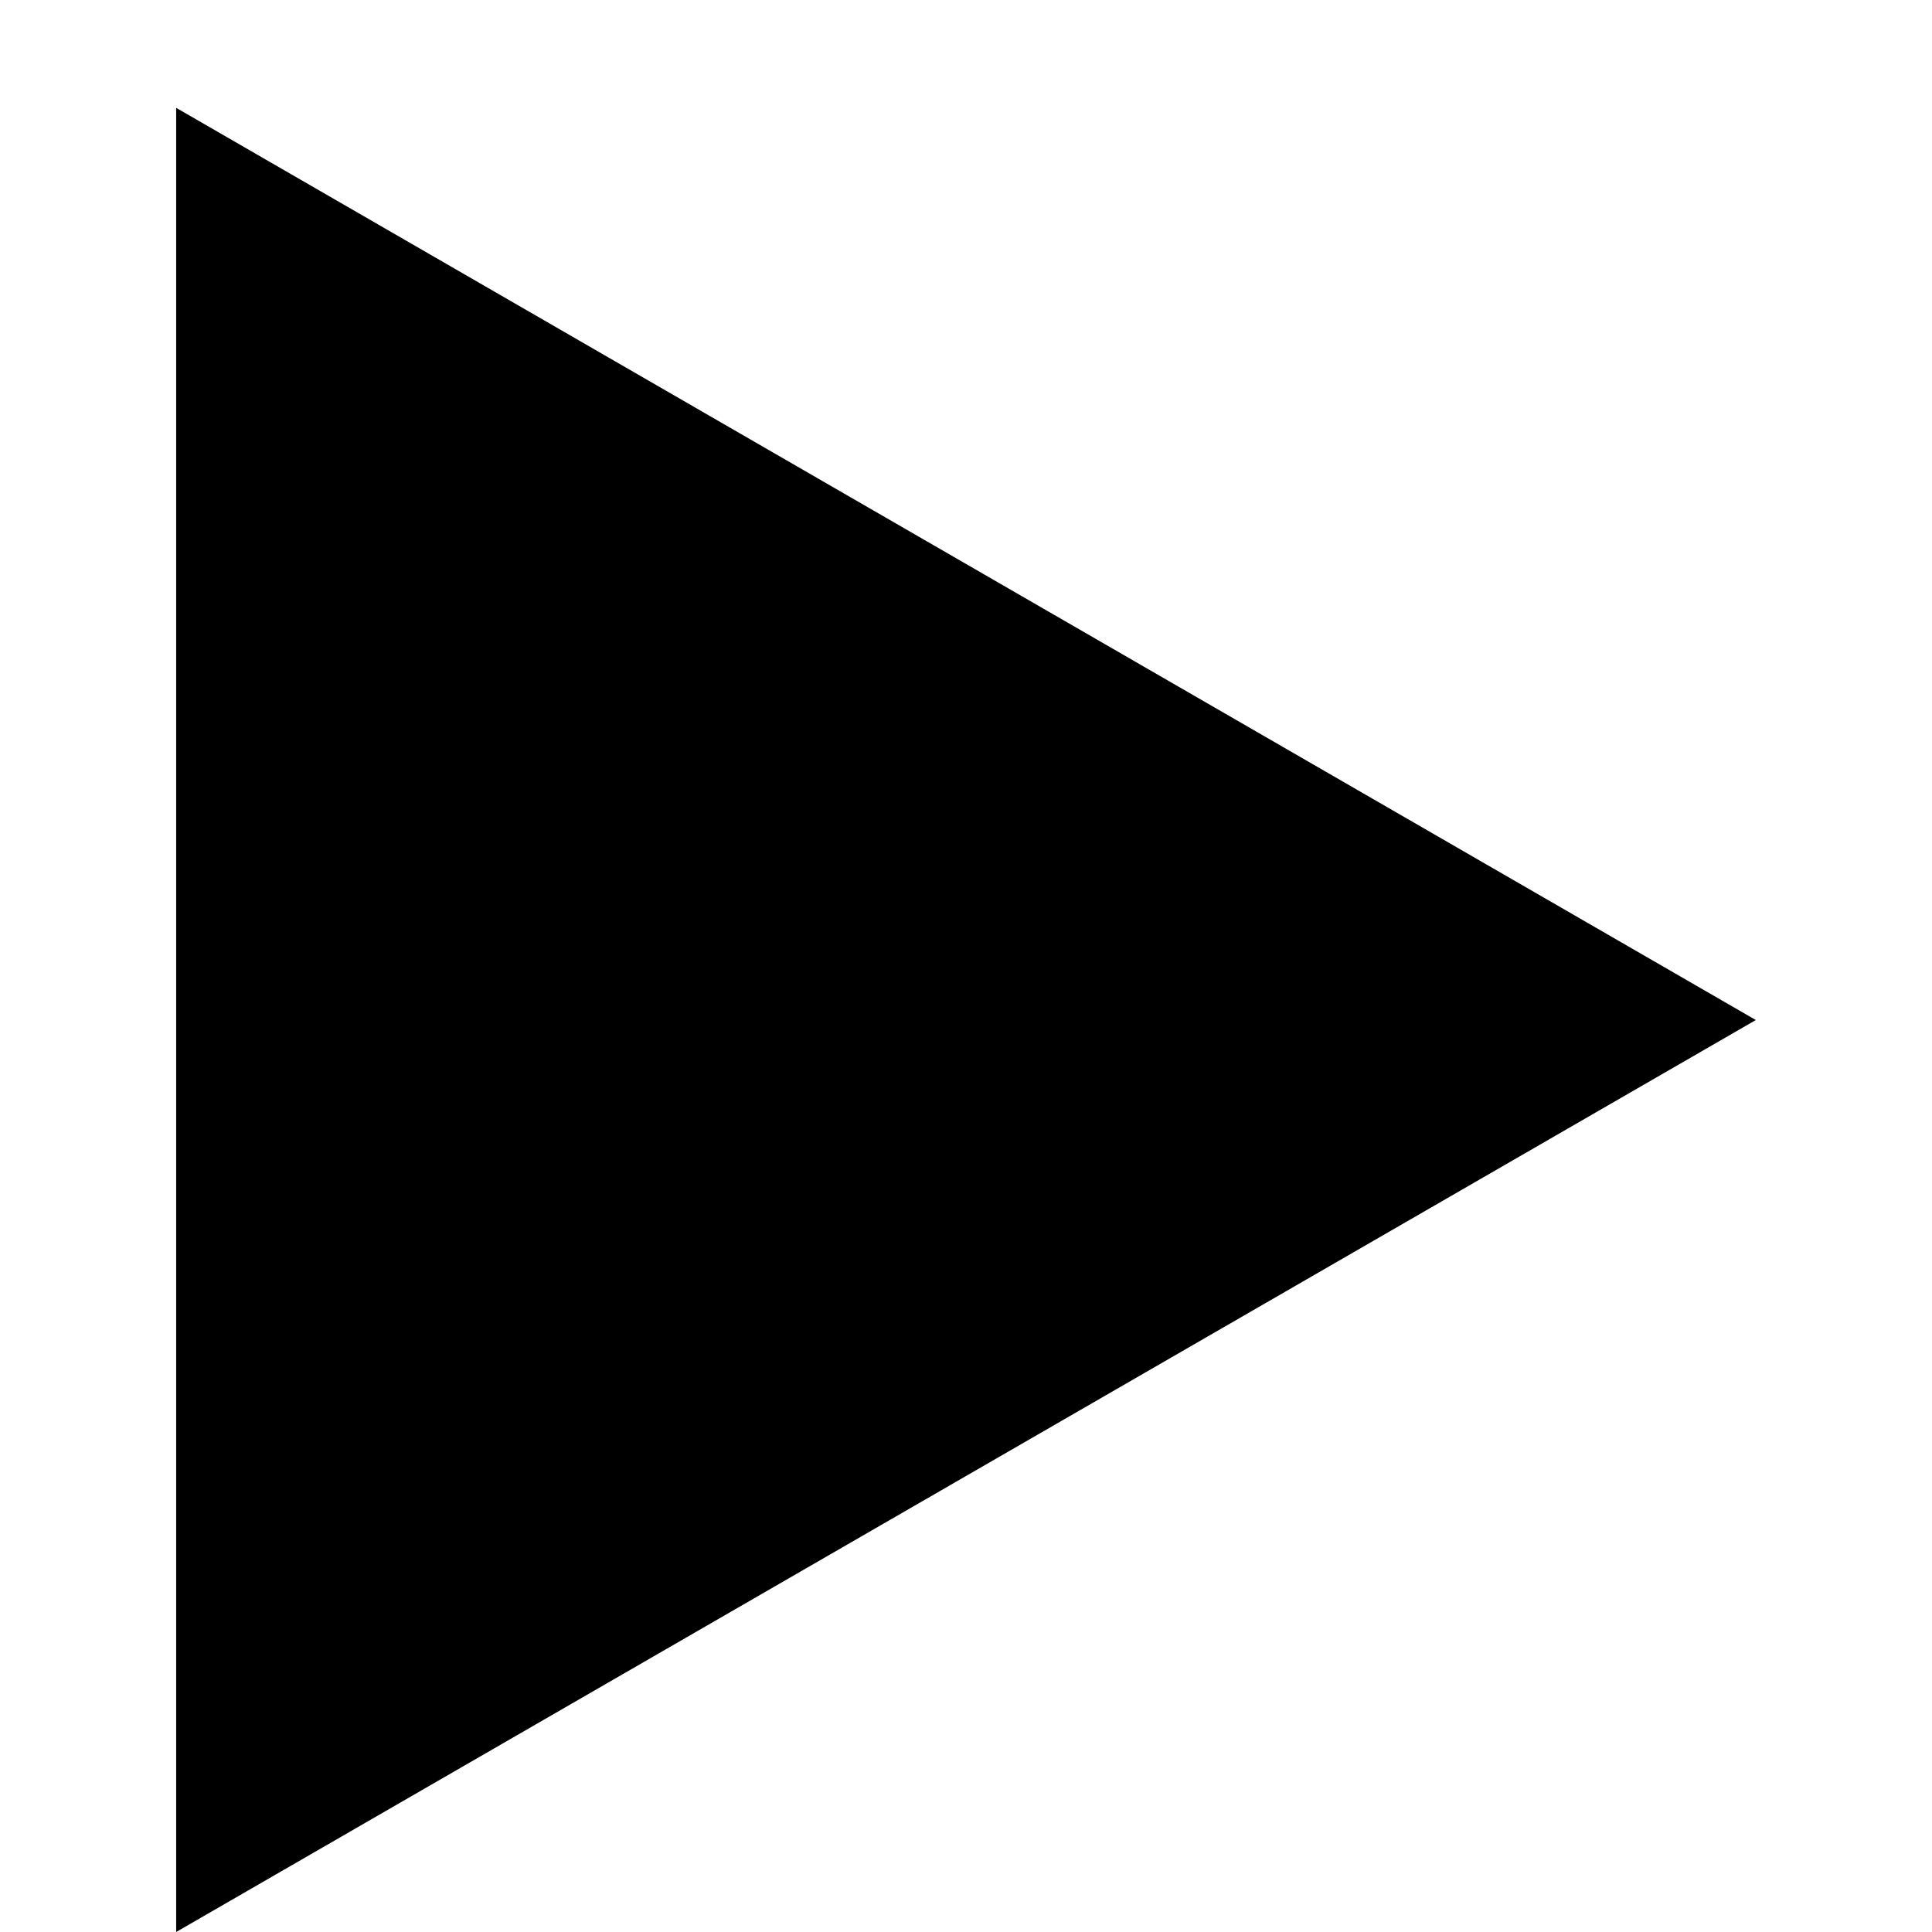
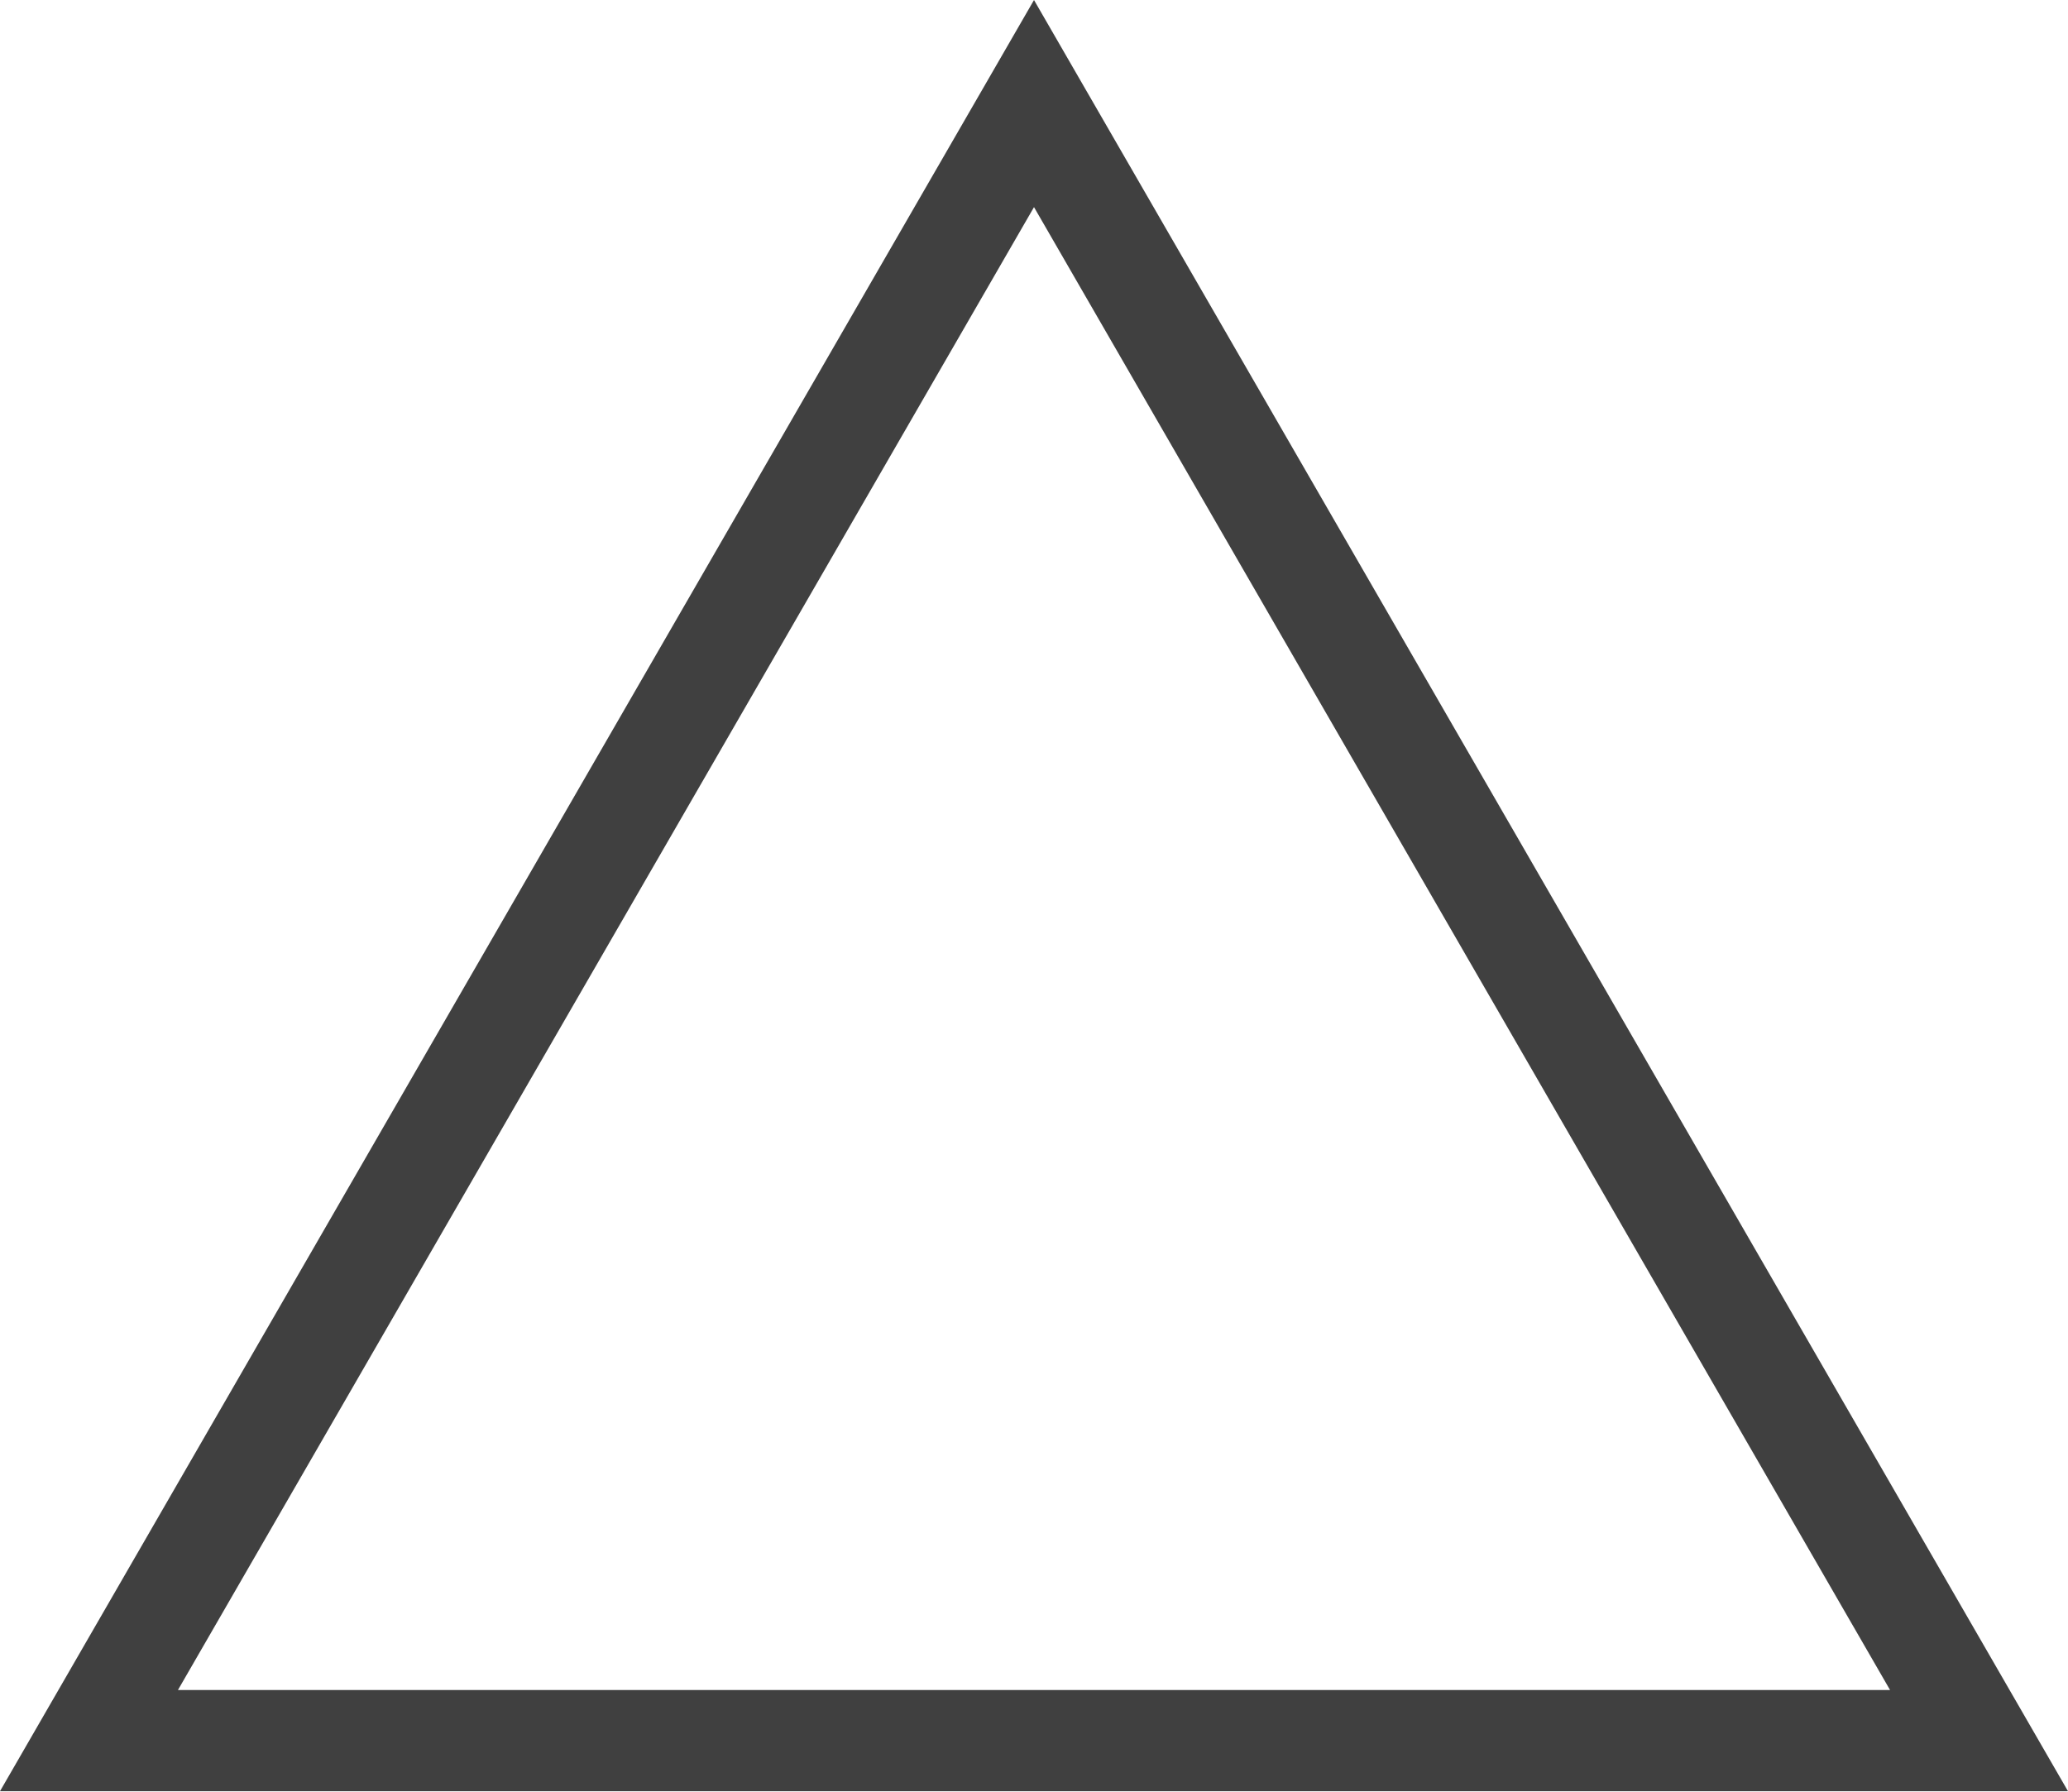
- <svg xmlns="http://www.w3.org/2000/svg" t="1554951396823" class="icon" style="" viewBox="0 0 1024 1024" version="1.1" p-id="5183" width="200" height="200">
-   <defs>
-     <style type="text/css" />
-   </defs>
-   <path d="M93.372 57.155 930.628 540.636 93.372 1024Z" p-id="5184" />
+ <svg xmlns="http://www.w3.org/2000/svg" version="1.1" id="图层_1" x="0px" y="0px" width="100px" height="86.602px" viewBox="0 0 100 86.602" enable-background="new 0 0 100 86.602" xml:space="preserve">
+   <path fill="#404040" d="M50,0.001L0,86.602h100L50,0.001z M50,10.014l41.395,71.695H8.605L50,10.014z" class="color c1" />
</svg>
